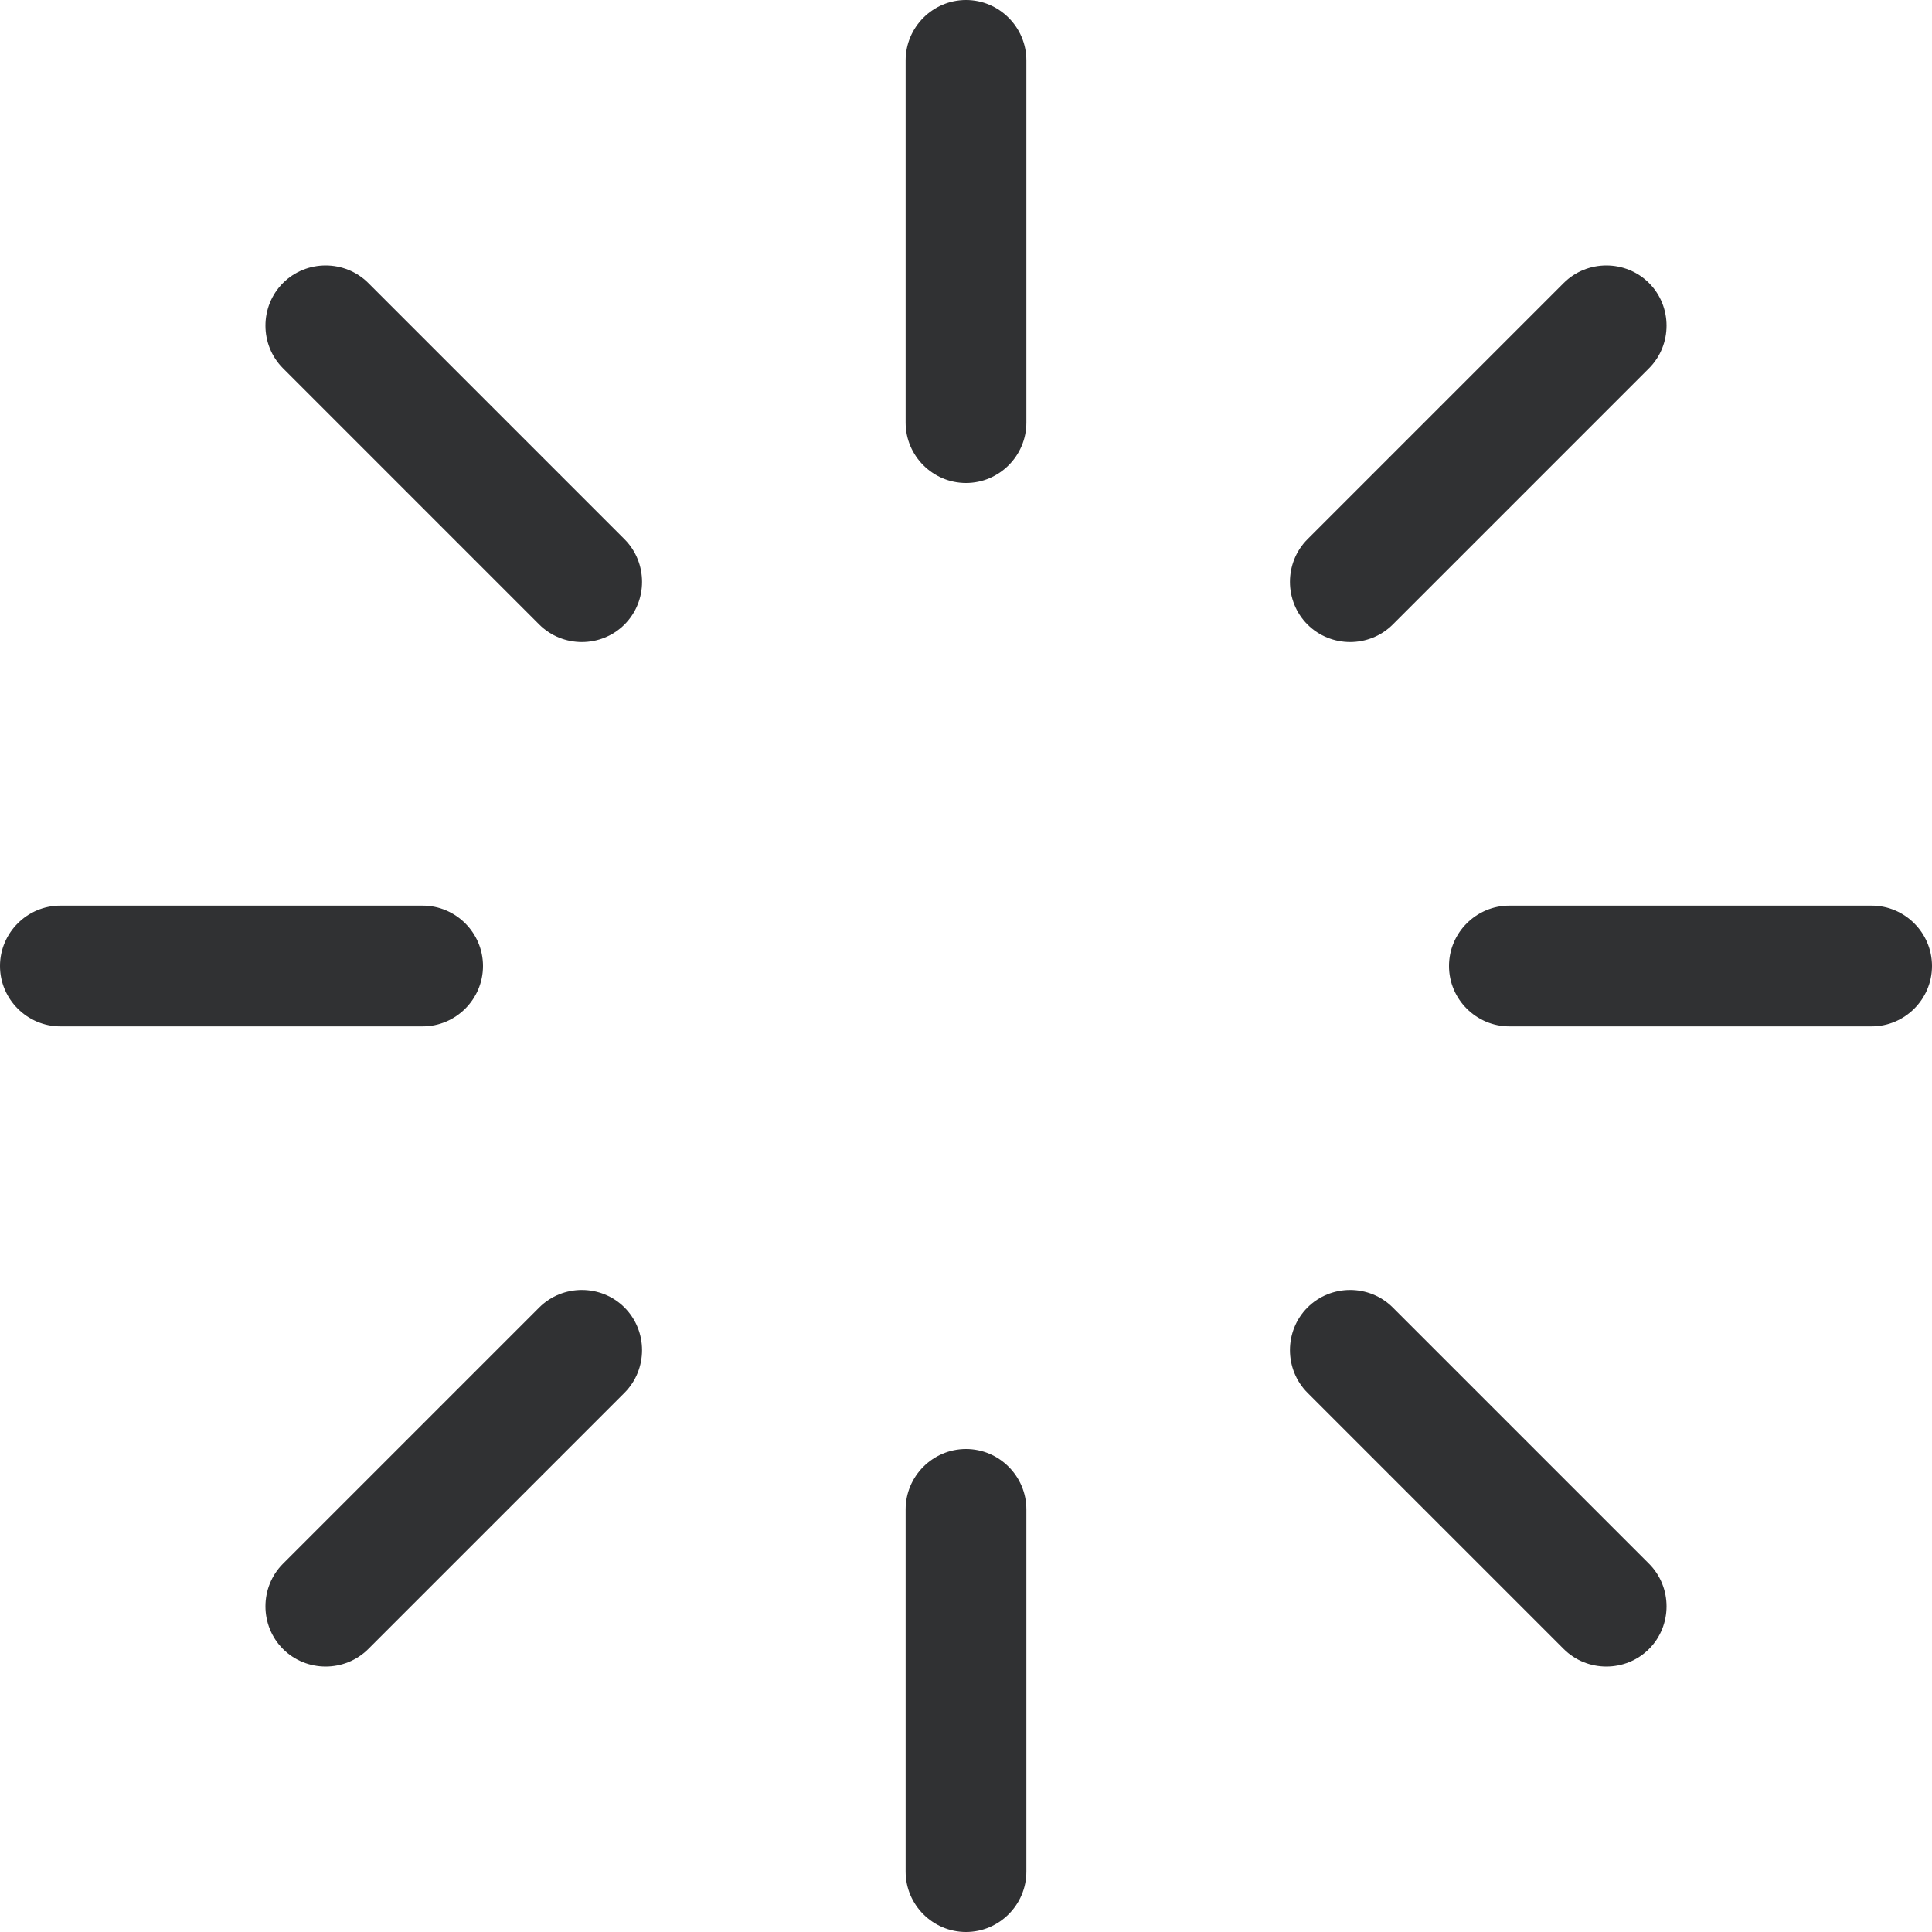
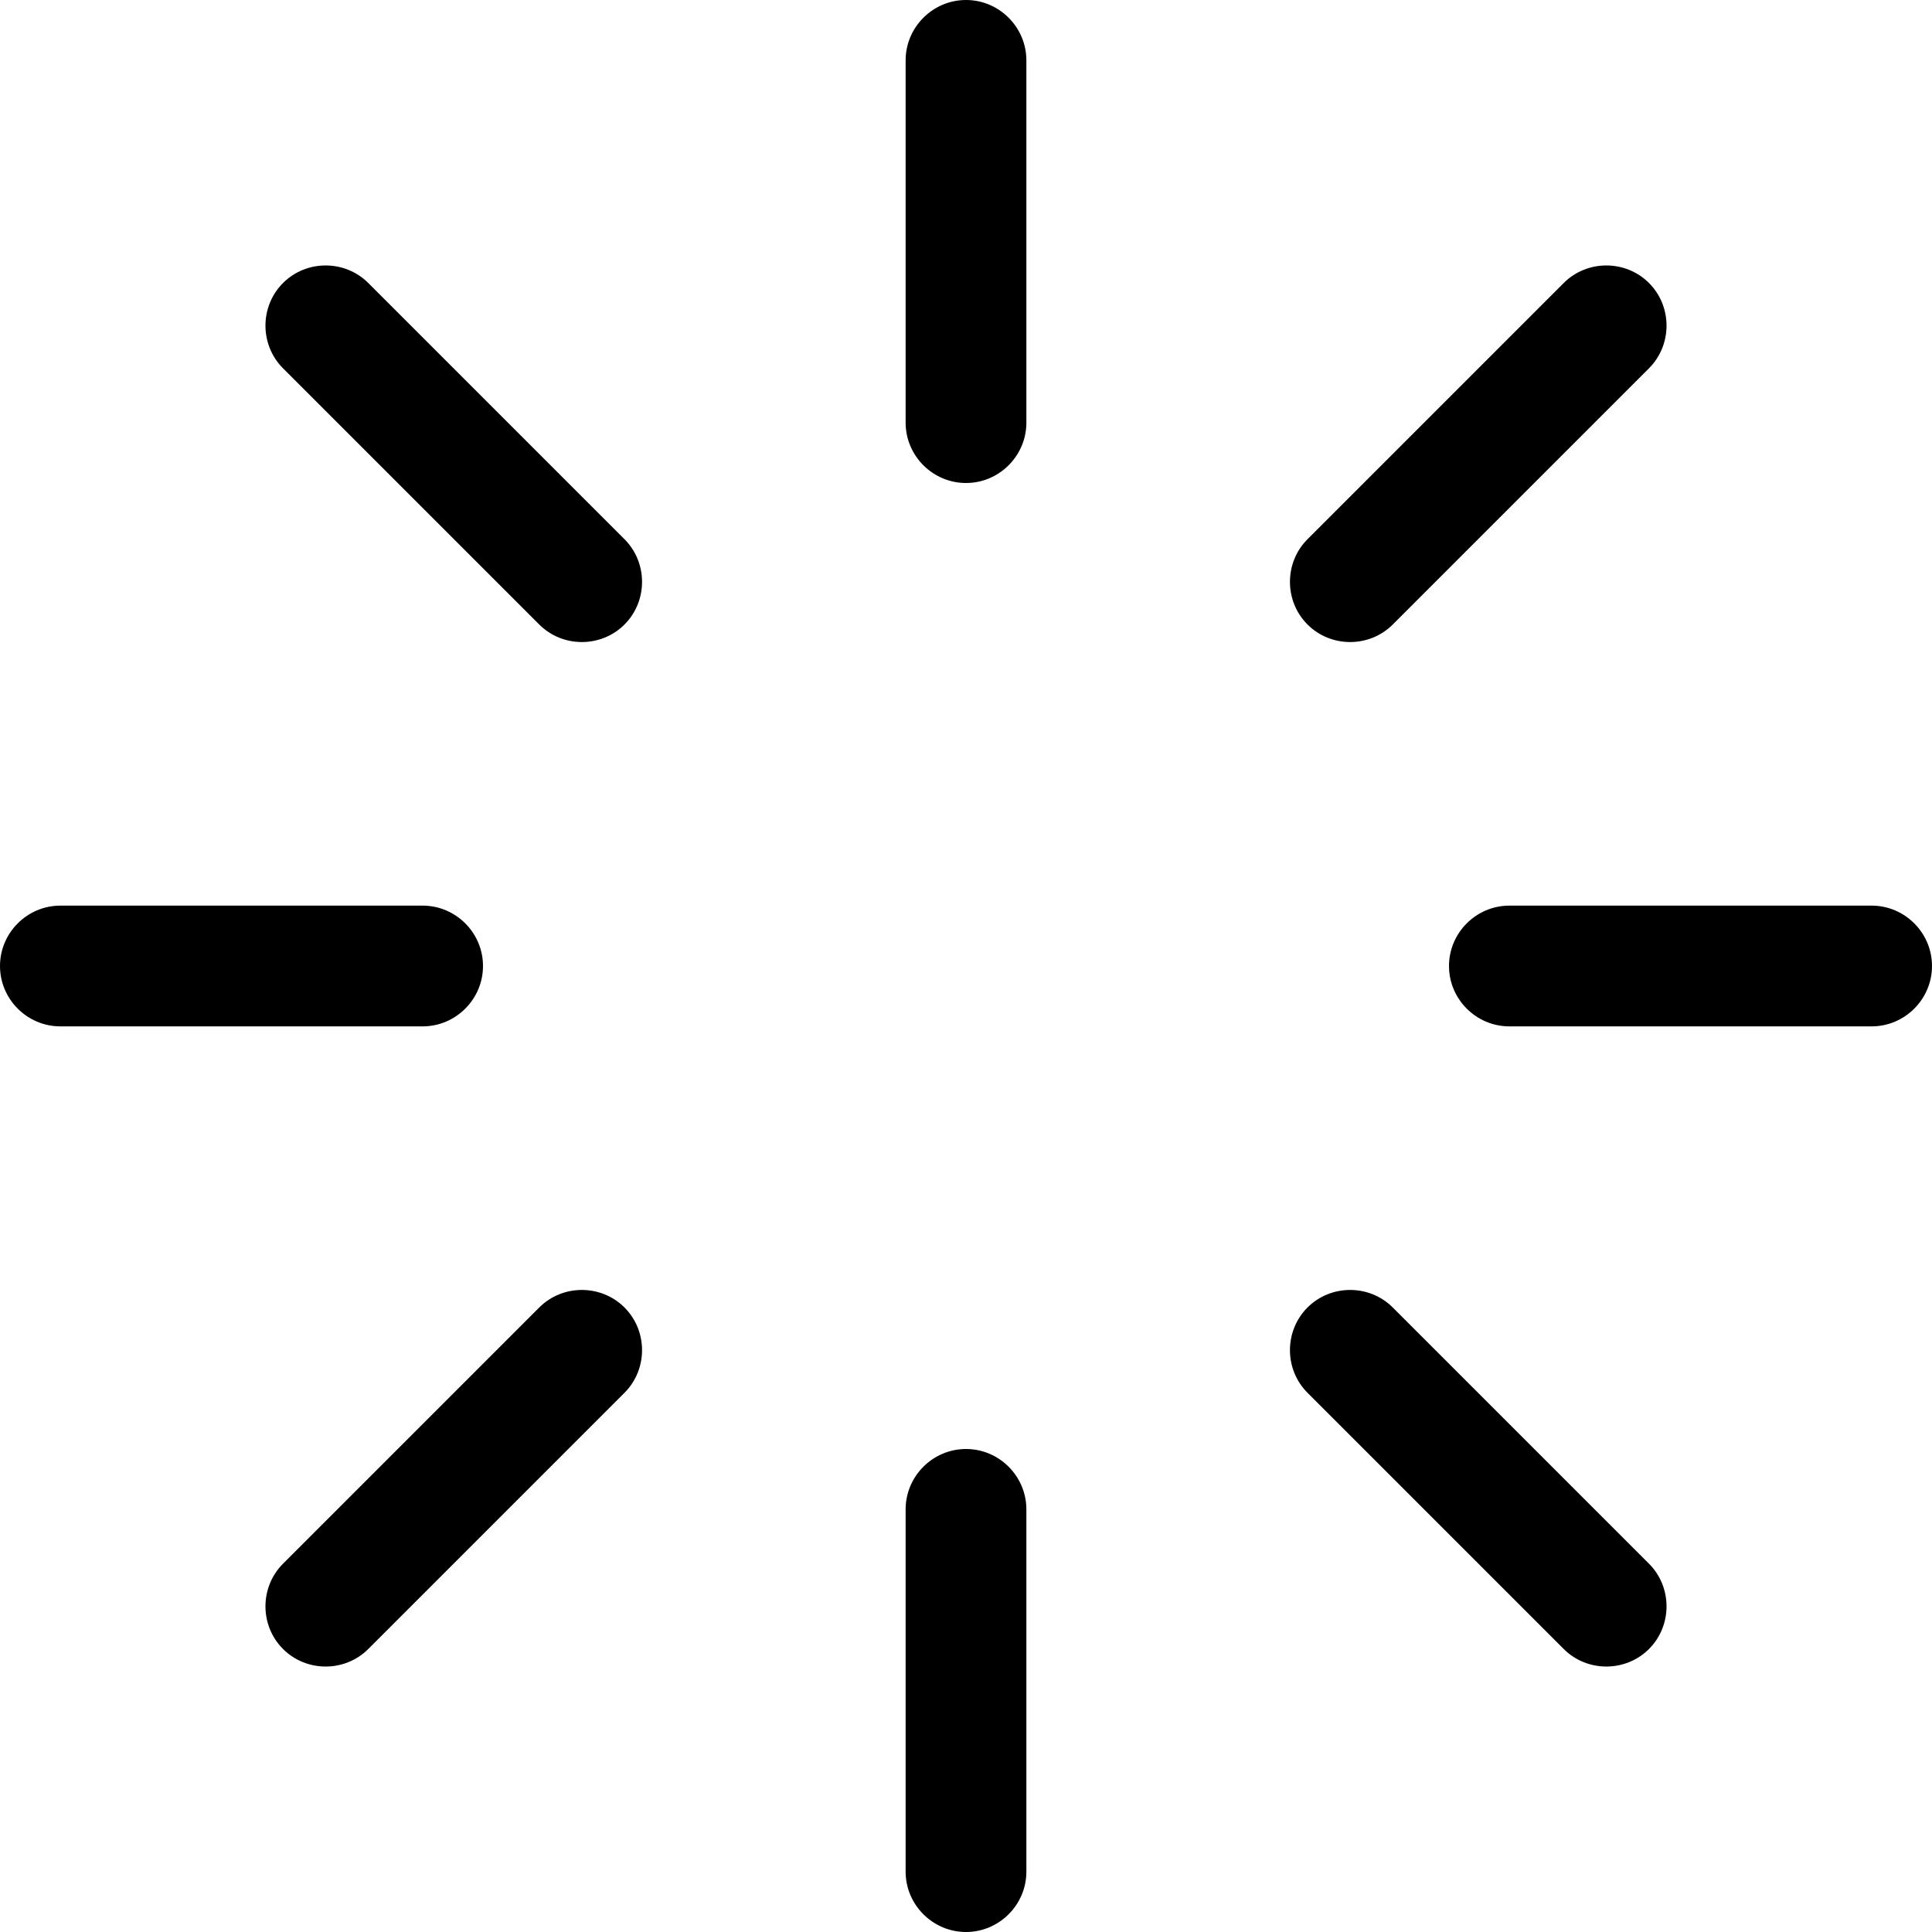
<svg xmlns="http://www.w3.org/2000/svg" viewBox="0 0 512 512">
-   <path fill="#303133" d="M272 16v96c0 8.8-7.2 16-16 16s-16-7.2-16-16V16c0-8.8 7.2-16 16-16s16 7.2 16 16zm0 384v96c0 8.8-7.2 16-16 16s-16-7.2-16-16V400c0-8.8 7.2-16 16-16s16 7.2 16 16zM0 256c0-8.8 7.2-16 16-16h96c8.8 0 16 7.2 16 16s-7.2 16-16 16H16c-8.8 0-16-7.2-16-16zm400-16h96c8.8 0 16 7.2 16 16s-7.2 16-16 16H400c-8.8 0-16-7.2-16-16s7.2-16 16-16zM437 75c6.2 6.2 6.2 16.4 0 22.6l-67.9 67.9c-6.2 6.2-16.4 6.2-22.6 0s-6.2-16.4 0-22.6L414.4 75c6.2-6.2 16.4-6.2 22.6 0zM165.5 369.1L97.6 437c-6.2 6.2-16.4 6.2-22.6 0s-6.2-16.4 0-22.6l67.9-67.9c6.2-6.2 16.4-6.2 22.6 0s6.2 16.4 0 22.6zM75 75c6.2-6.2 16.4-6.2 22.6 0l67.9 67.9c6.2 6.2 6.2 16.4 0 22.6s-16.4 6.2-22.6 0L75 97.6c-6.2-6.2-6.2-16.4 0-22.6zM369.1 346.5L437 414.4c6.2 6.2 6.2 16.4 0 22.6s-16.4 6.2-22.6 0l-67.9-67.9c-6.2-6.2-6.2-16.4 0-22.6s16.4-6.2 22.6 0z" />
+   <path fill="currentColor" d="M272 16l0 96c0 8.8-7.2 16-16 16s-16-7.2-16-16l0-96c0-8.8 7.2-16 16-16s16 7.2 16 16zm0 384l0 96c0 8.8-7.2 16-16 16s-16-7.2-16-16l0-96c0-8.8 7.2-16 16-16s16 7.2 16 16zM0 256c0-8.8 7.2-16 16-16l96 0c8.8 0 16 7.2 16 16s-7.2 16-16 16l-96 0c-8.8 0-16-7.2-16-16zm400-16l96 0c8.8 0 16 7.2 16 16s-7.2 16-16 16l-96 0c-8.8 0-16-7.2-16-16s7.2-16 16-16zM437 75c6.2 6.2 6.2 16.4 0 22.6l-67.9 67.9c-6.2 6.2-16.4 6.2-22.6 0s-6.2-16.4 0-22.6L414.4 75c6.2-6.2 16.4-6.2 22.6 0zM165.5 369.1L97.6 437c-6.2 6.2-16.4 6.2-22.6 0s-6.2-16.4 0-22.6l67.9-67.9c6.2-6.2 16.4-6.2 22.6 0s6.2 16.4 0 22.6zM75 75c6.2-6.2 16.4-6.2 22.6 0l67.9 67.9c6.2 6.2 6.2 16.4 0 22.6s-16.4 6.2-22.6 0L75 97.6c-6.2-6.2-6.2-16.4 0-22.6zM369.1 346.5L437 414.4c6.2 6.2 6.2 16.4 0 22.6s-16.4 6.2-22.6 0l-67.9-67.9c-6.2-6.2-6.2-16.4 0-22.6s16.4-6.2 22.6 0z" />
</svg>
